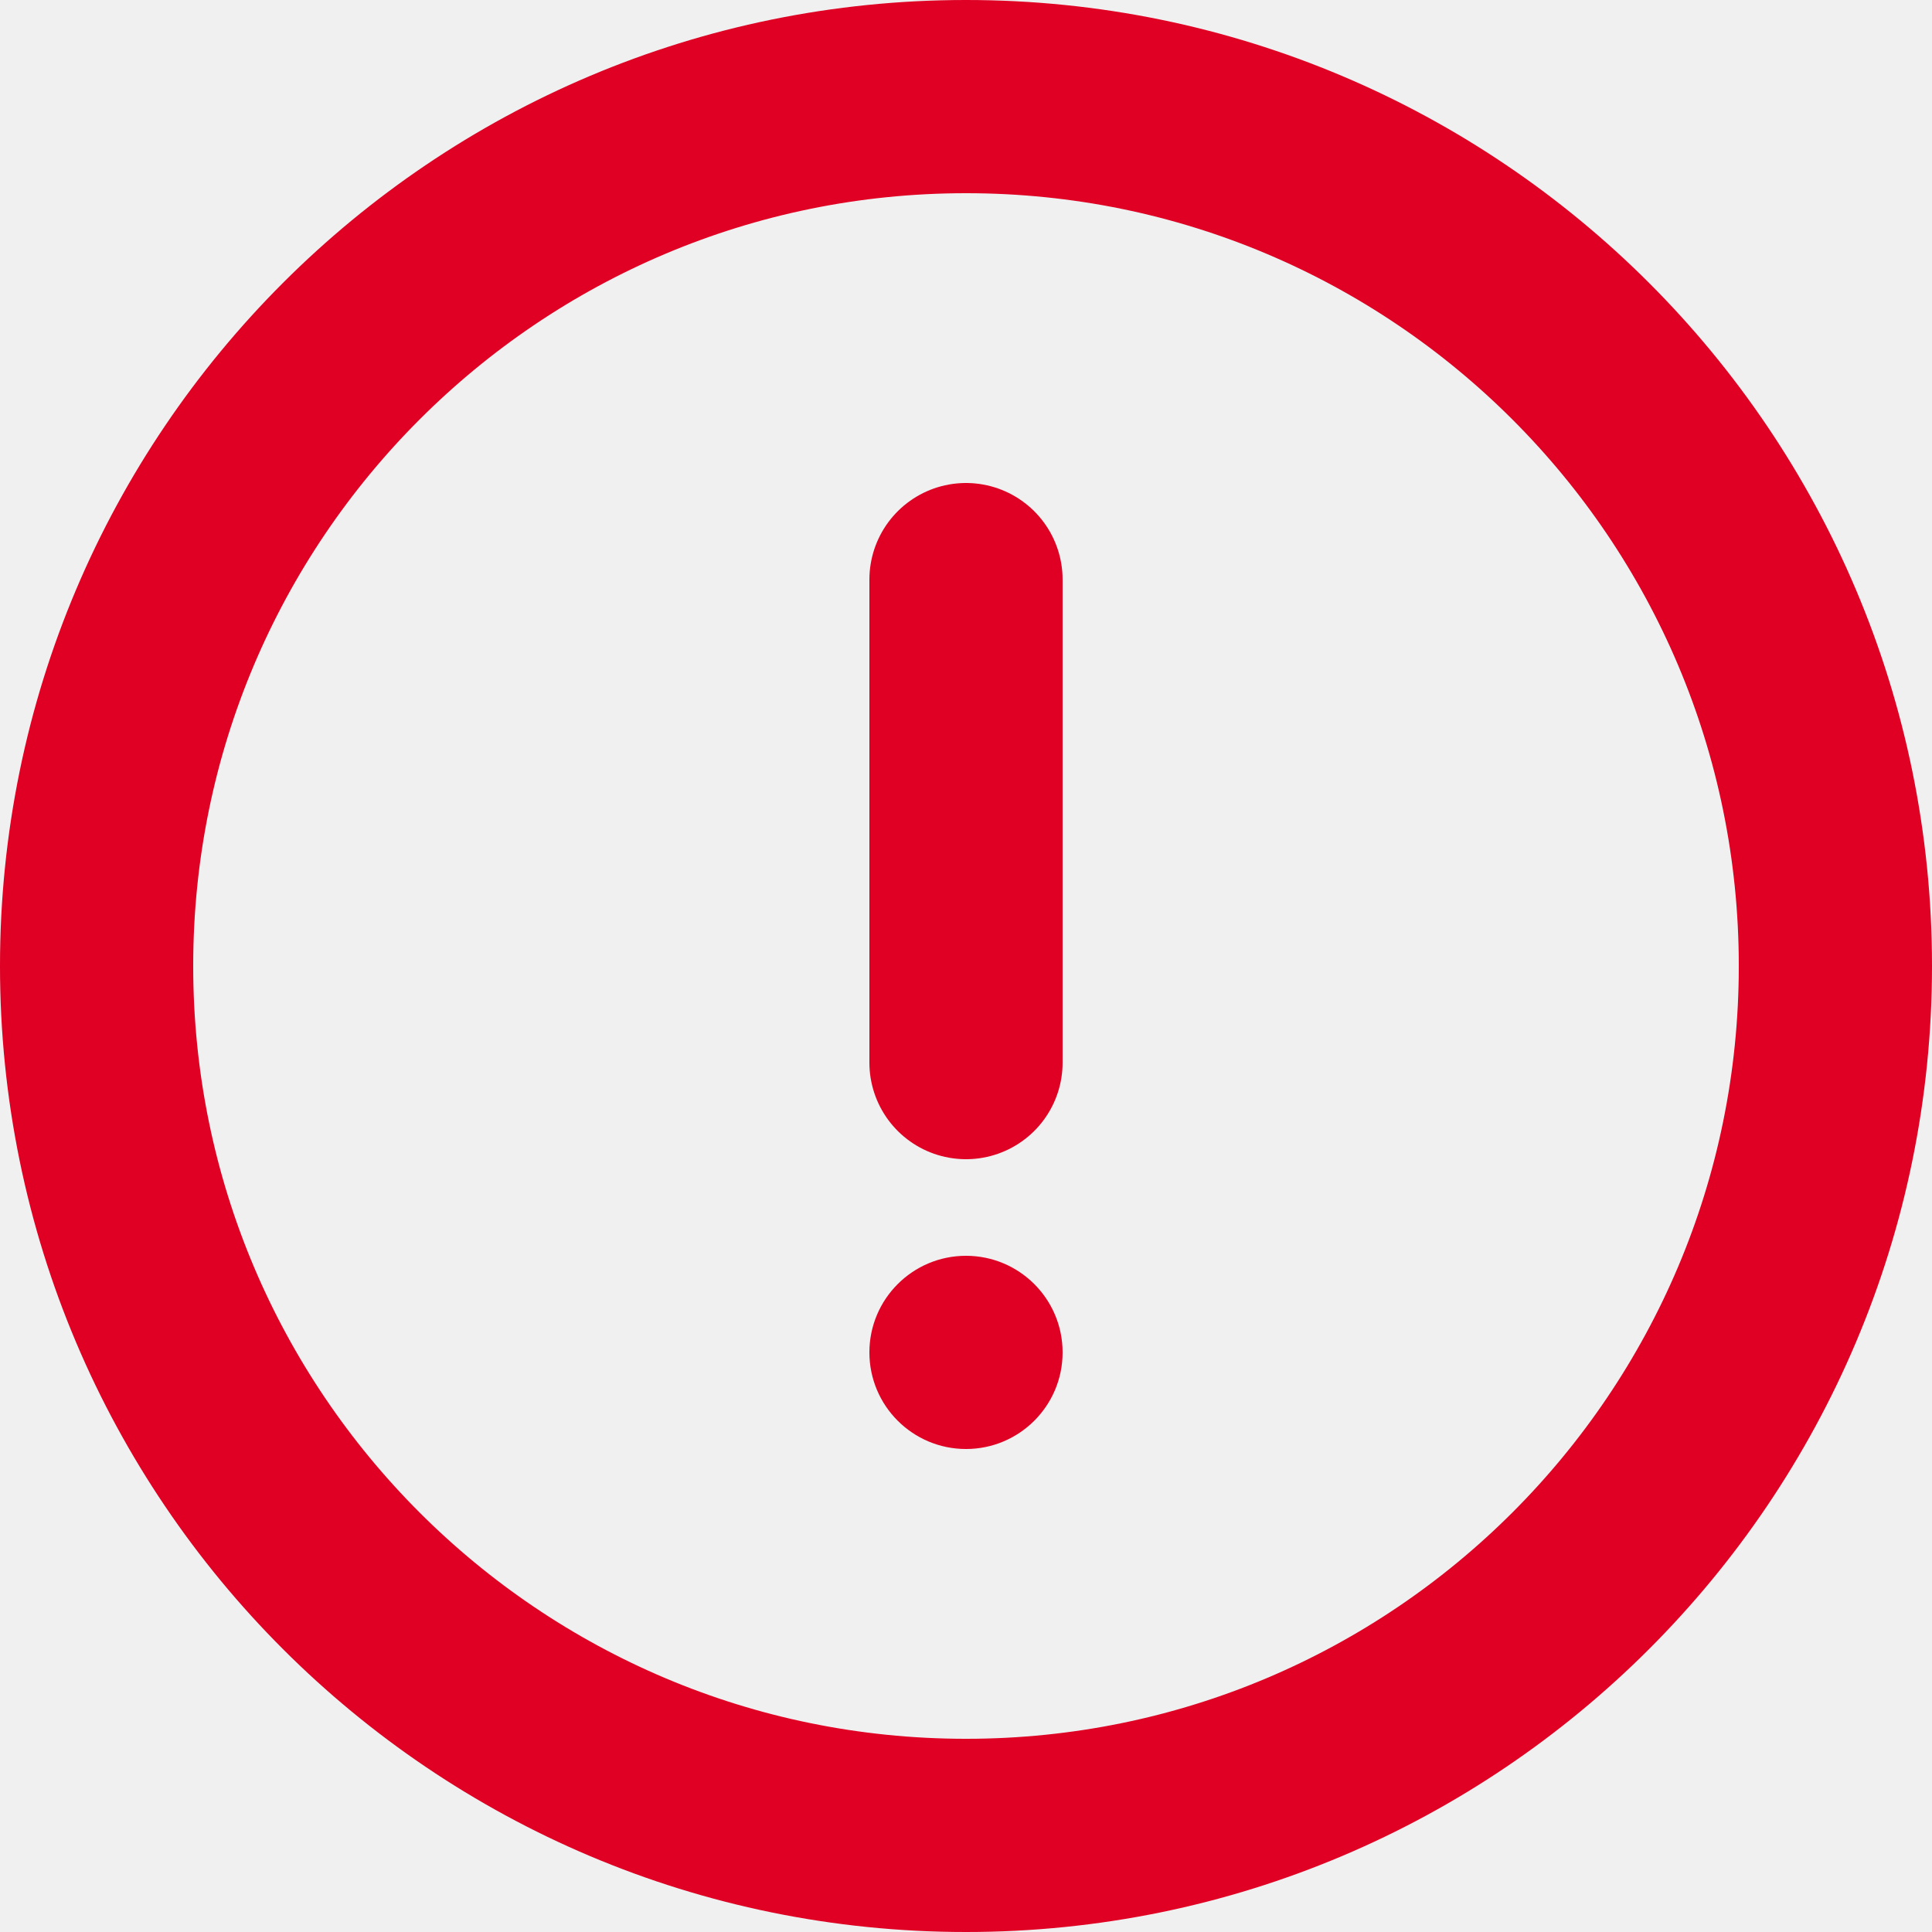
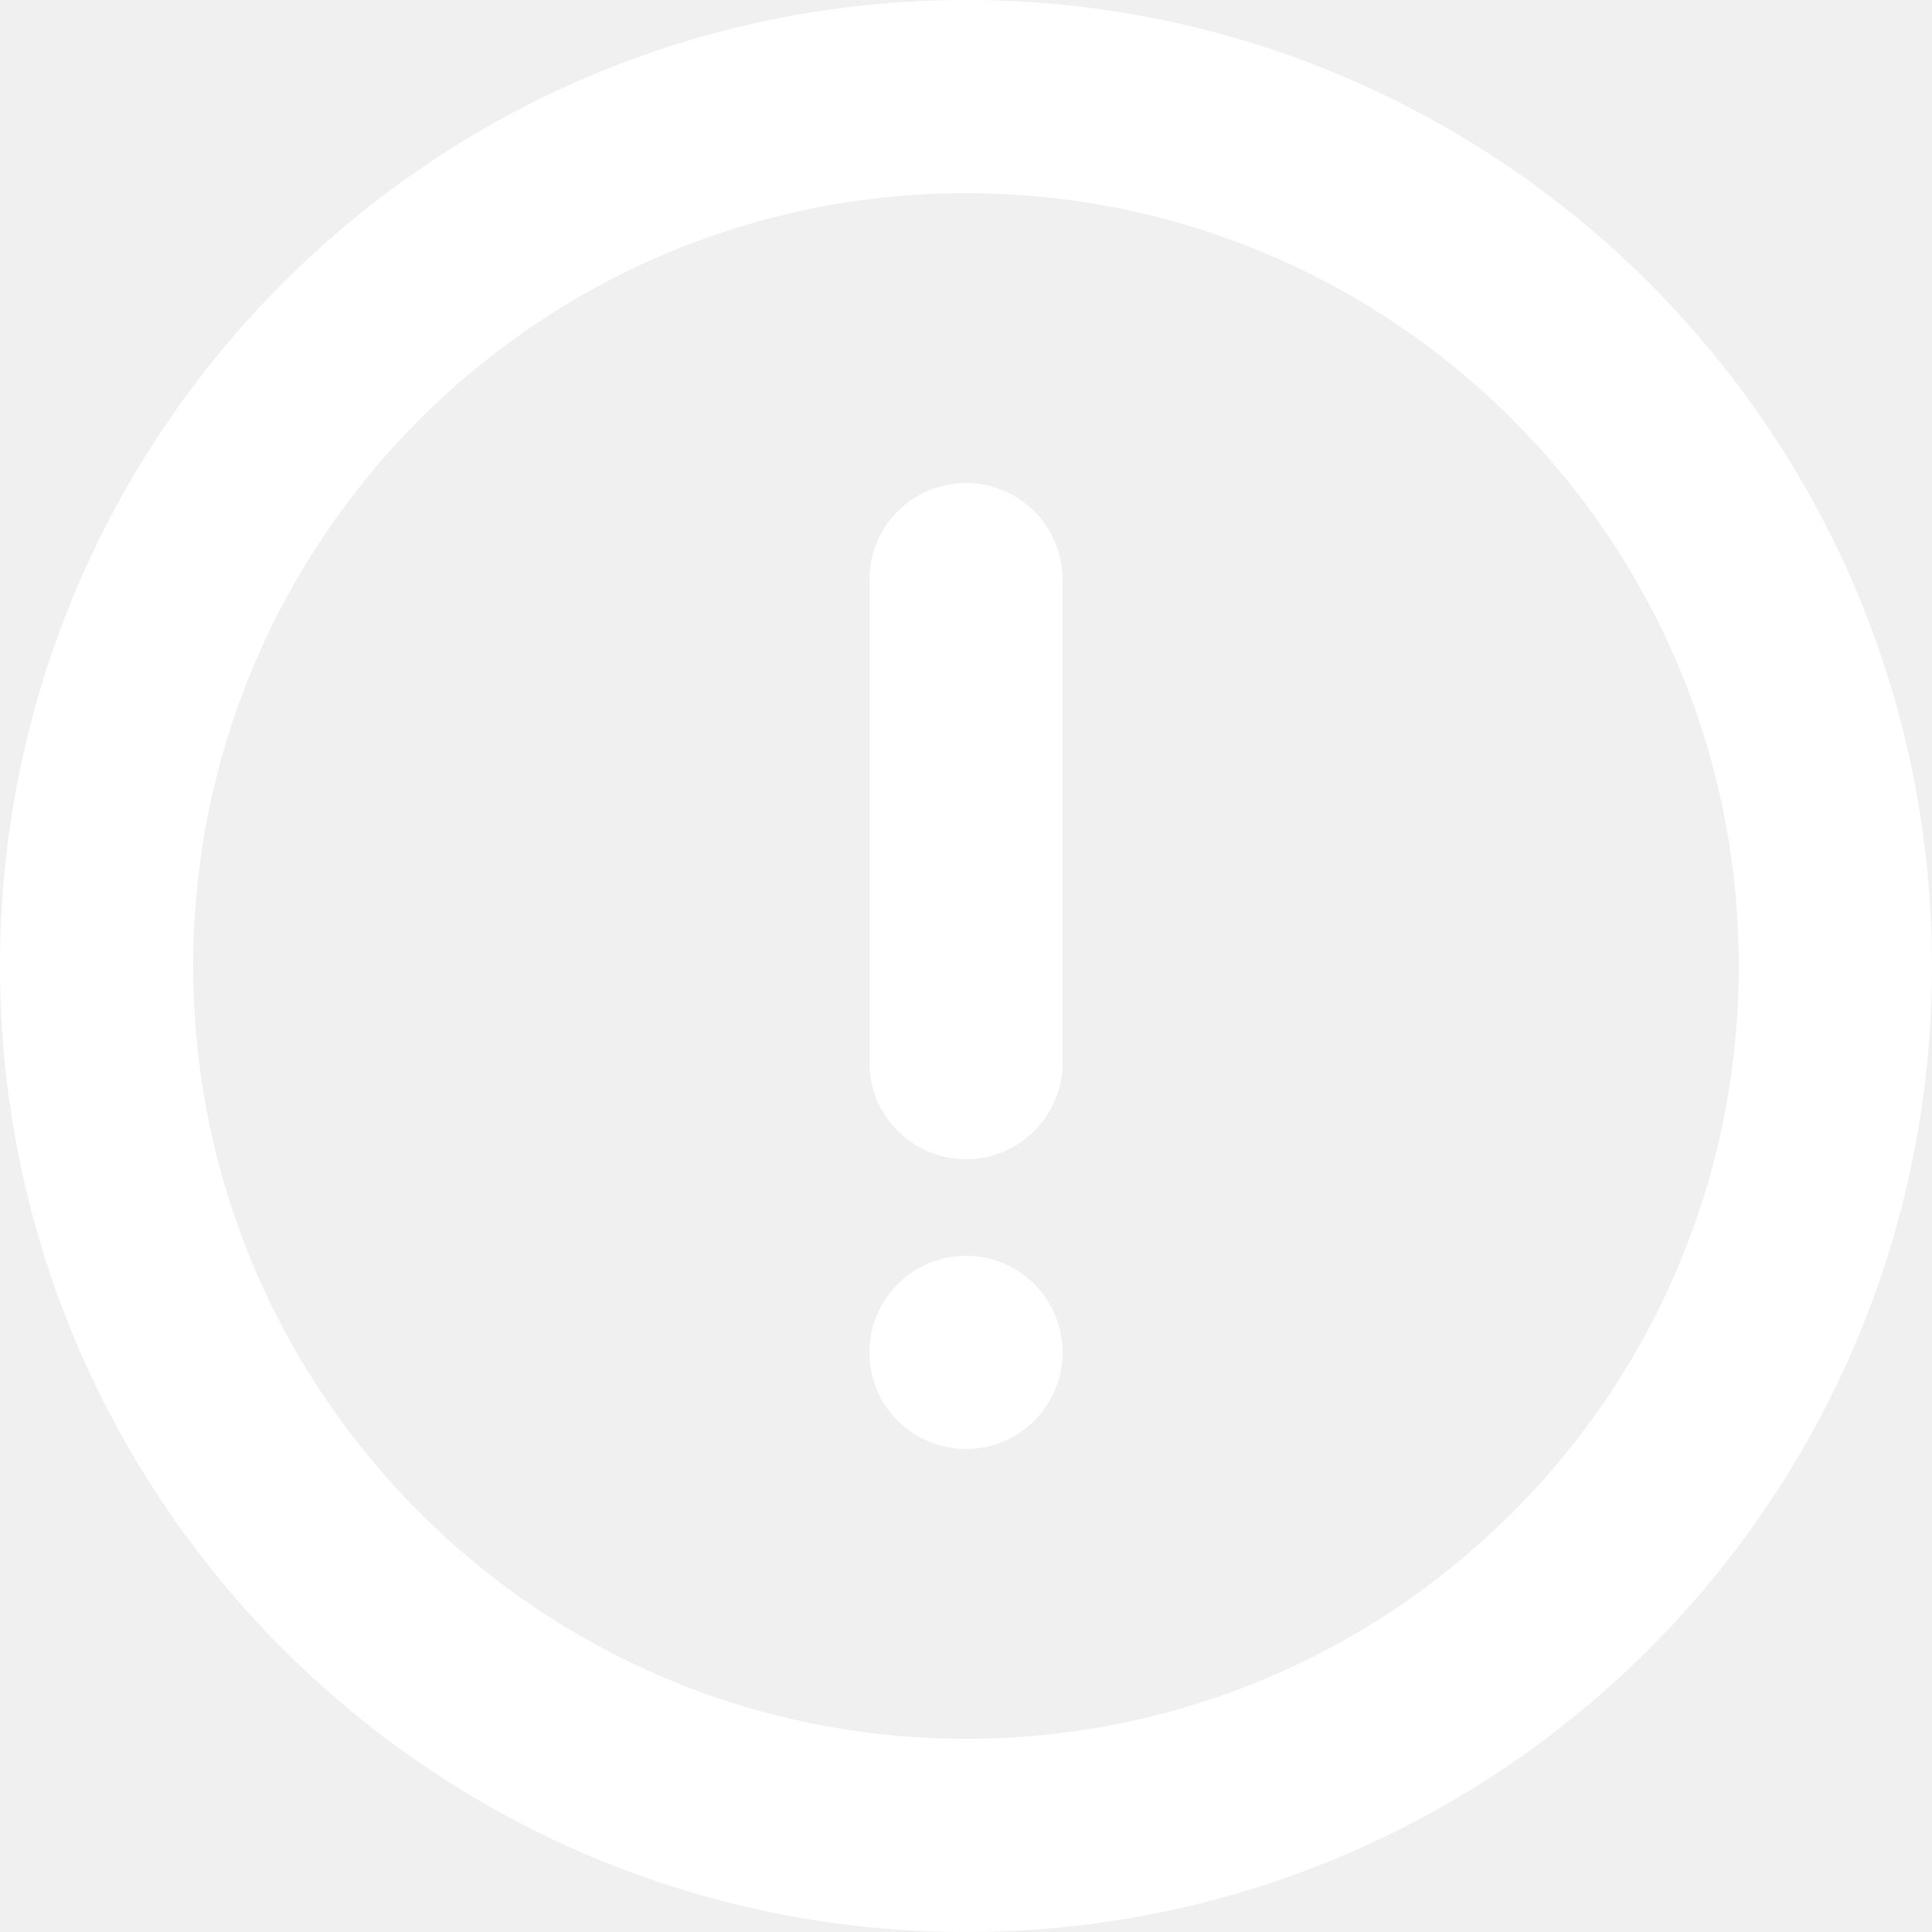
<svg xmlns="http://www.w3.org/2000/svg" width="24" height="24" viewBox="0 0 24 24" fill="none">
-   <path d="M22.8 12C22.8 17.965 17.965 22.8 12 22.8C6.035 22.8 1.2 17.965 1.2 12C1.2 6.035 6.035 1.2 12 1.2C17.965 1.2 22.8 6.035 22.8 12Z" stroke="#DF0024" stroke-width="2.4" stroke-linecap="round" stroke-linejoin="round" />
-   <line x1="12" y1="7.2" x2="12" y2="13.2" stroke="#DF0024" stroke-width="2.4" stroke-linecap="round" stroke-linejoin="round" />
-   <circle cx="12" cy="16.8" r="1.2" fill="#DF0024" />
+   <path d="M22.8 12C22.8 17.965 17.965 22.8 12 22.8C6.035 22.8 1.2 17.965 1.2 12C1.2 6.035 6.035 1.2 12 1.2C17.965 1.2 22.8 6.035 22.8 12Z" stroke="#FFFFFF" stroke-width="2.4" stroke-linecap="round" stroke-linejoin="round" />
+   <line x1="12" y1="7.2" x2="12" y2="13.2" stroke="#FFFFFF" stroke-width="2.4" stroke-linecap="round" stroke-linejoin="round" />
+   <circle cx="12" cy="16.8" r="1.2" fill="#FFFFFF" />
</svg>
